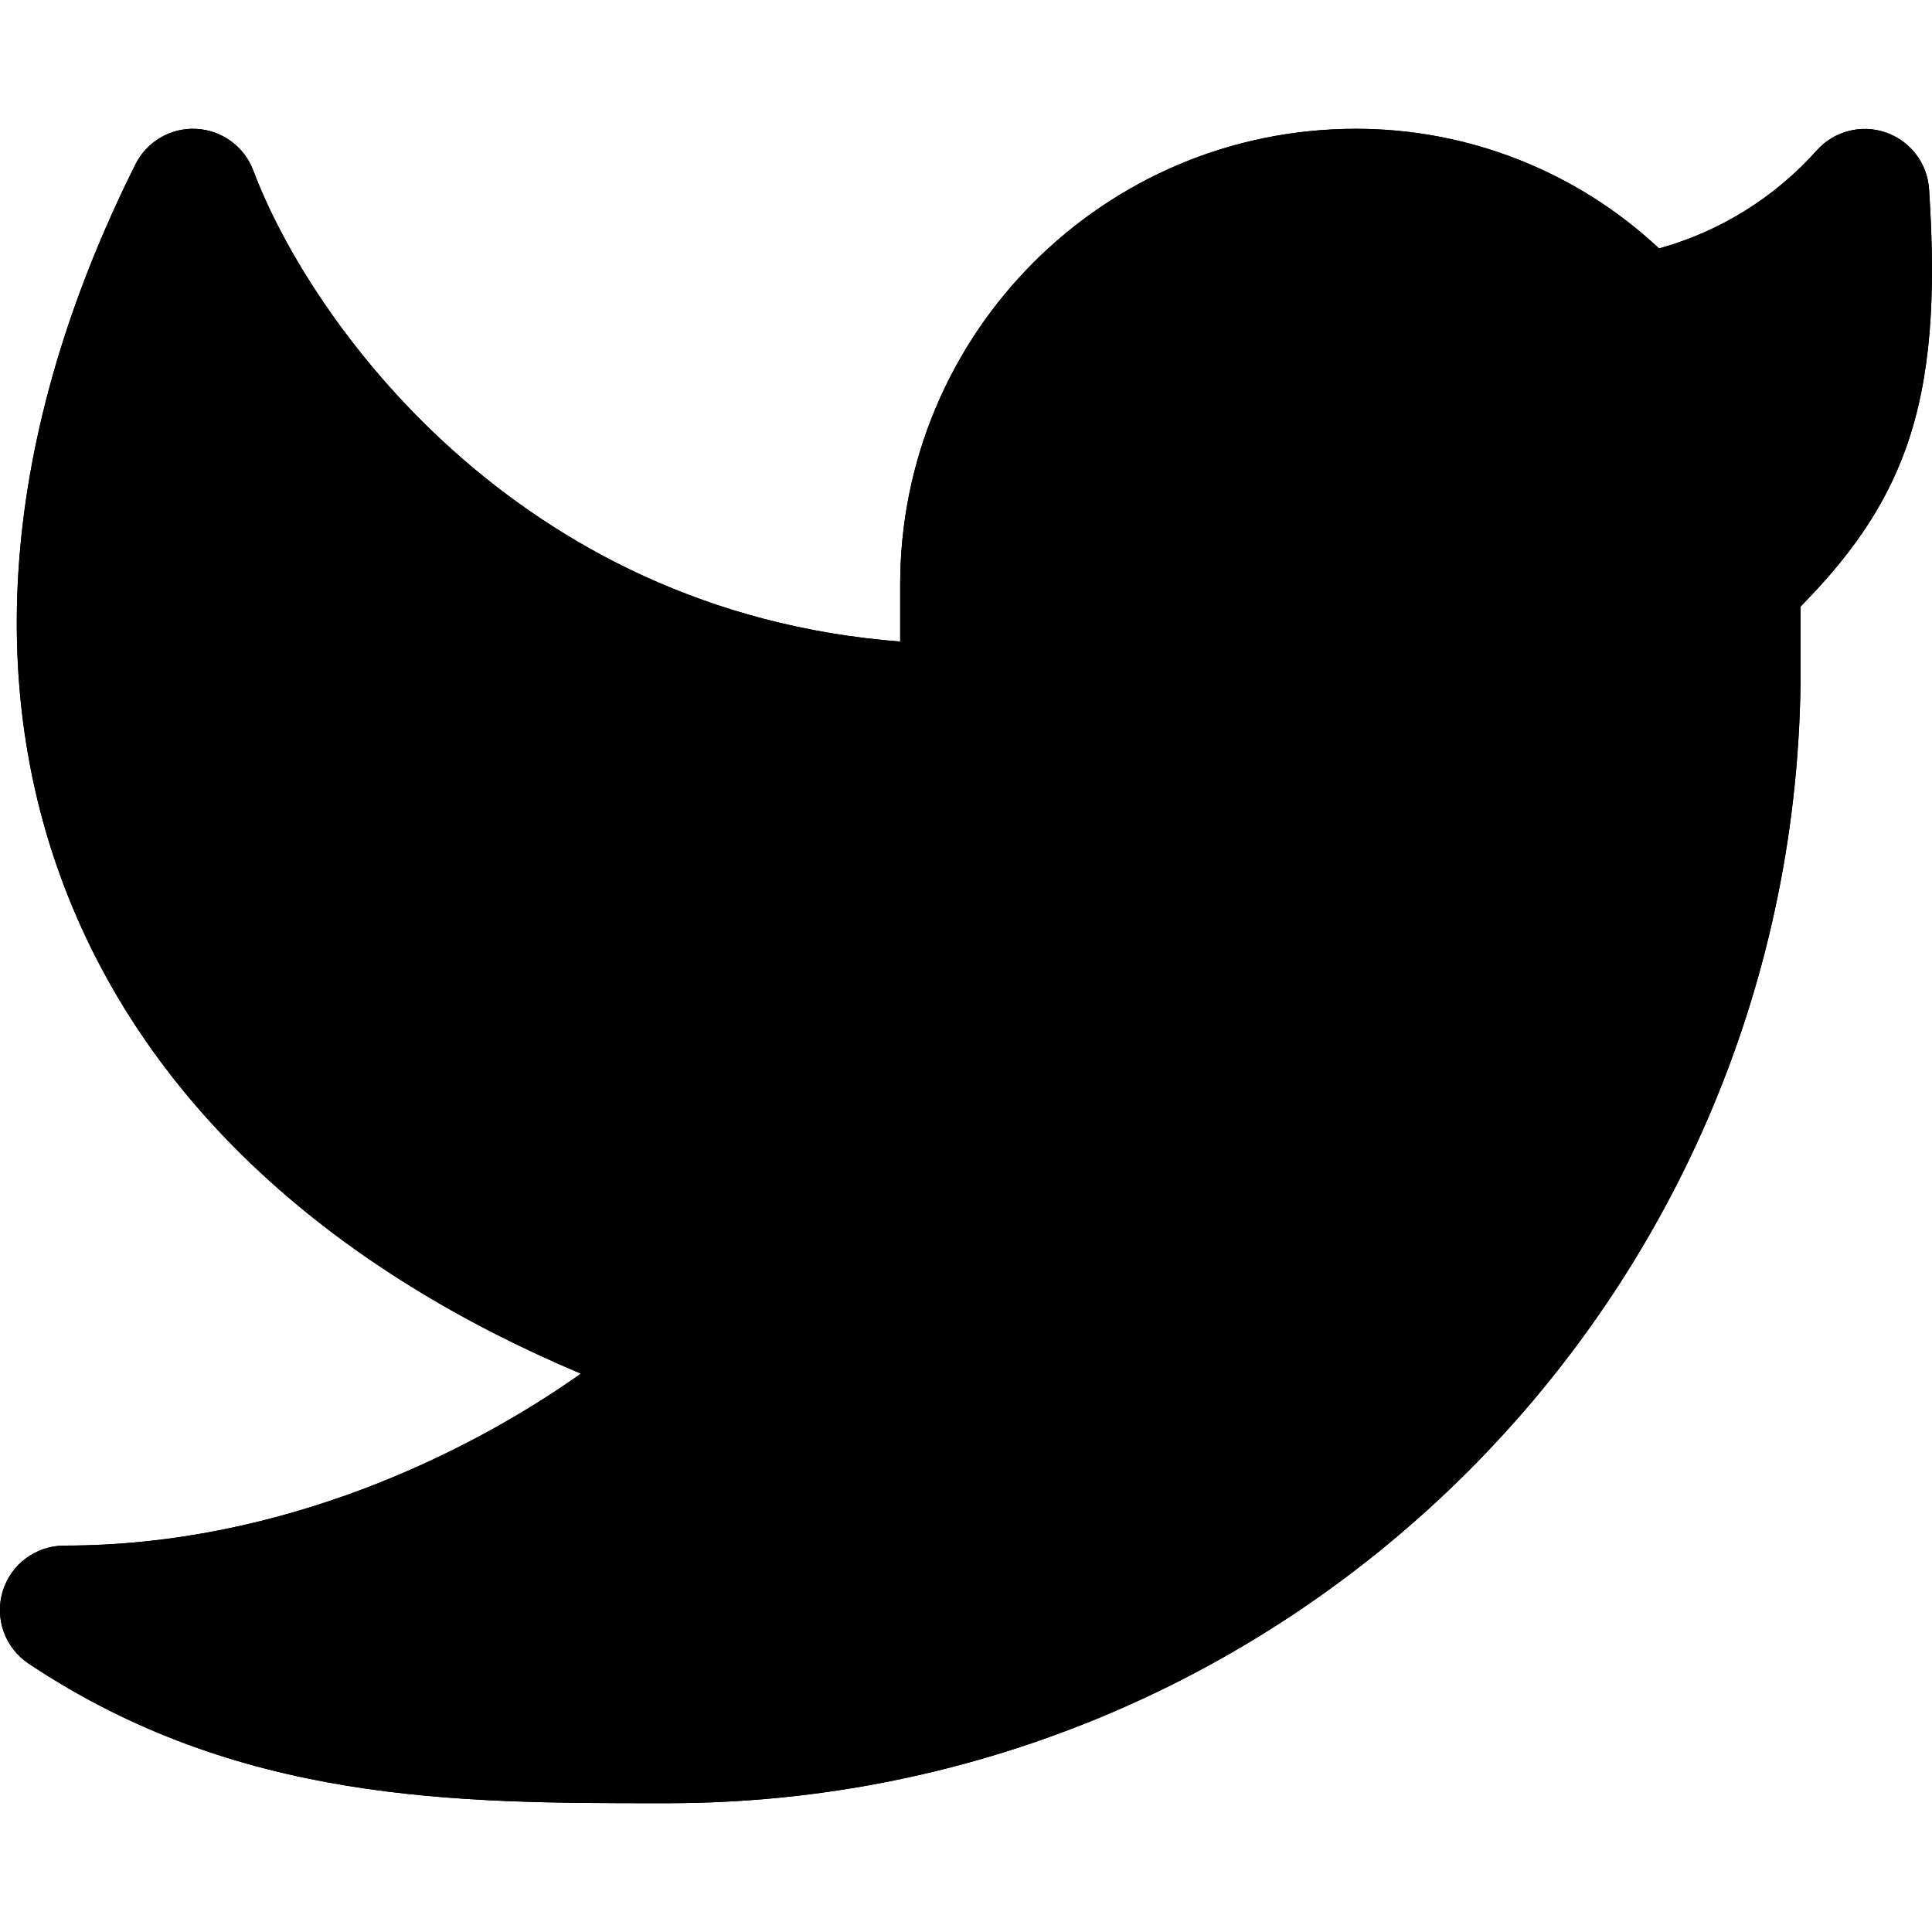
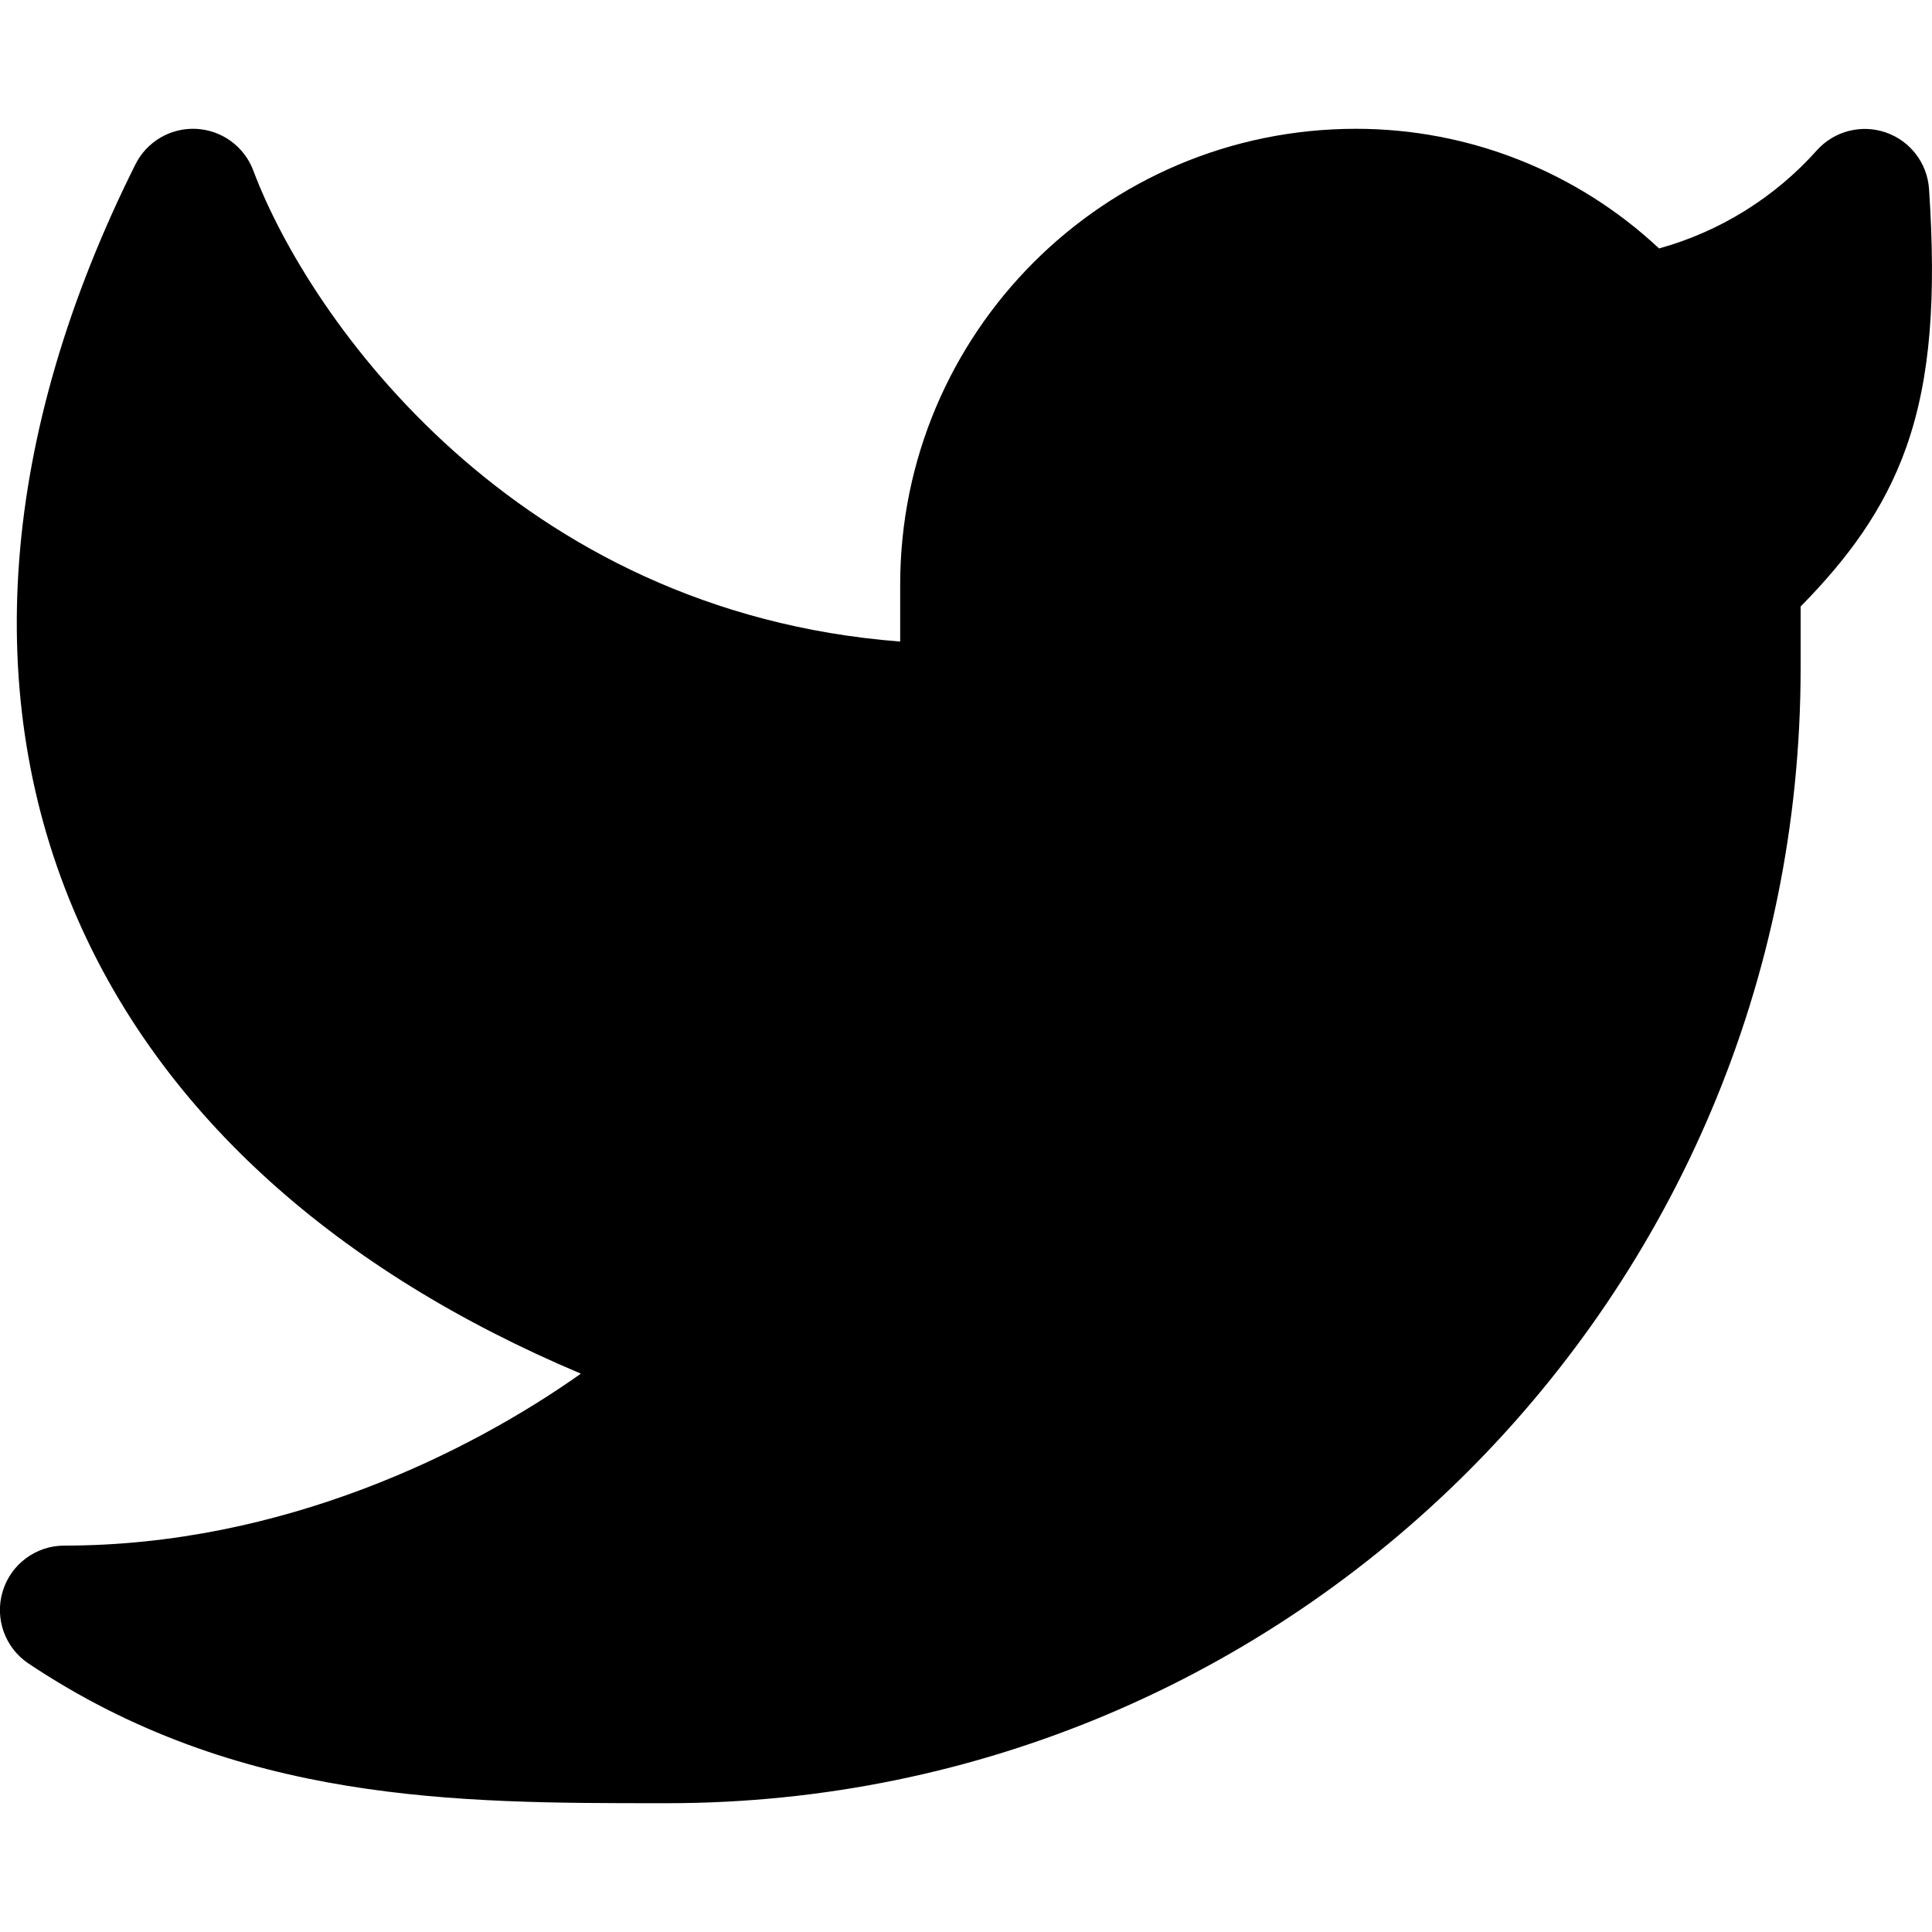
<svg xmlns="http://www.w3.org/2000/svg" viewBox="0 0 15 15" fill="none" width="30" height="30">
-   <path class="underlay" d="M14.977 1.467a.5.5 0 00-.87-.301 2.559 2.559 0 01-1.226.763A3.441 3.441 0 0010.526 1a3.539 3.539 0 00-3.537 3.541v.44C3.998 4.75 2.4 2.477 1.967 1.325a.5.5 0 00-.916-.048C.004 3.373-.157 5.407.604 7.139 1.27 8.656 2.61 9.864 4.51 10.665 3.647 11.276 2.194 12 .5 12a.5.5 0 00-.278.916C1.847 14 3.55 14 5.132 14h.048c4.861 0 8.8-3.946 8.8-8.812v-.479c.363-.37.646-.747.82-1.236.193-.546.232-1.178.177-2.006z" fill="currentColor" />
  <path d="M14.977 1.467a.5.5 0 00-.87-.301 2.559 2.559 0 01-1.226.763A3.441 3.441 0 0010.526 1a3.539 3.539 0 00-3.537 3.541v.44C3.998 4.75 2.4 2.477 1.967 1.325a.5.5 0 00-.916-.048C.004 3.373-.157 5.407.604 7.139 1.27 8.656 2.61 9.864 4.51 10.665 3.647 11.276 2.194 12 .5 12a.5.5 0 00-.278.916C1.847 14 3.55 14 5.132 14h.048c4.861 0 8.8-3.946 8.8-8.812v-.479c.363-.37.646-.747.82-1.236.193-.546.232-1.178.177-2.006z" fill="currentColor" />
</svg>
